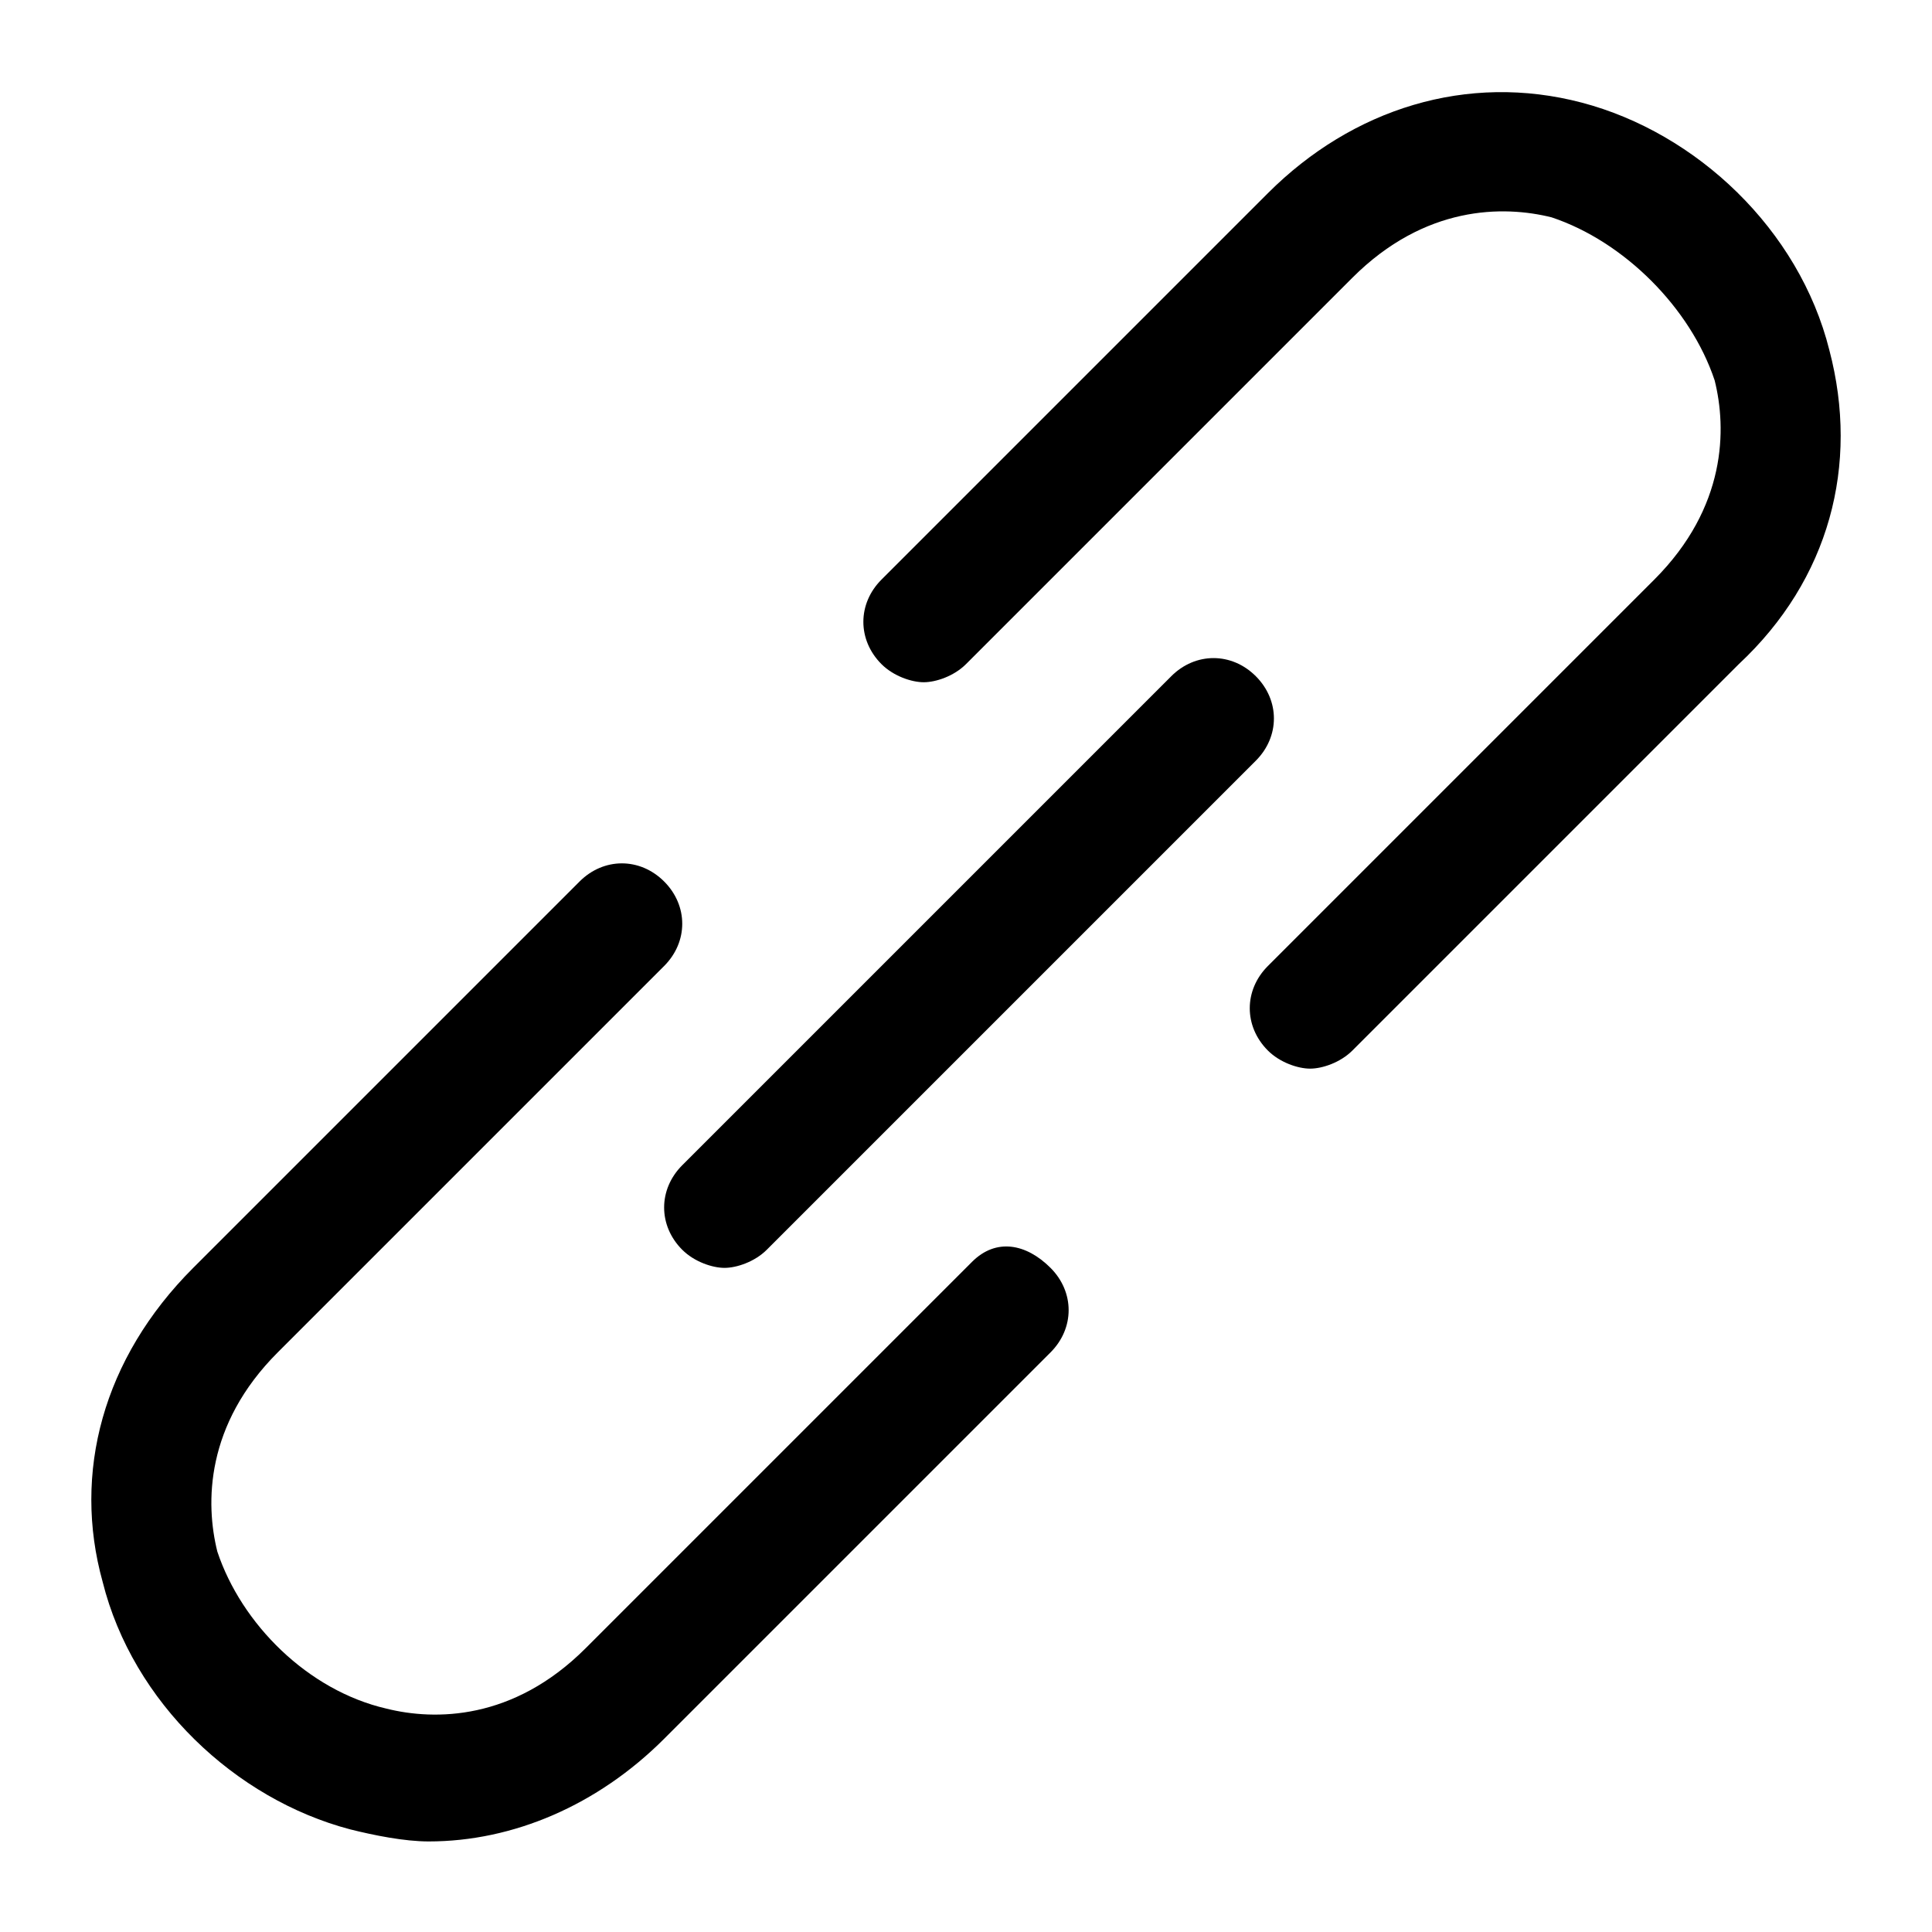
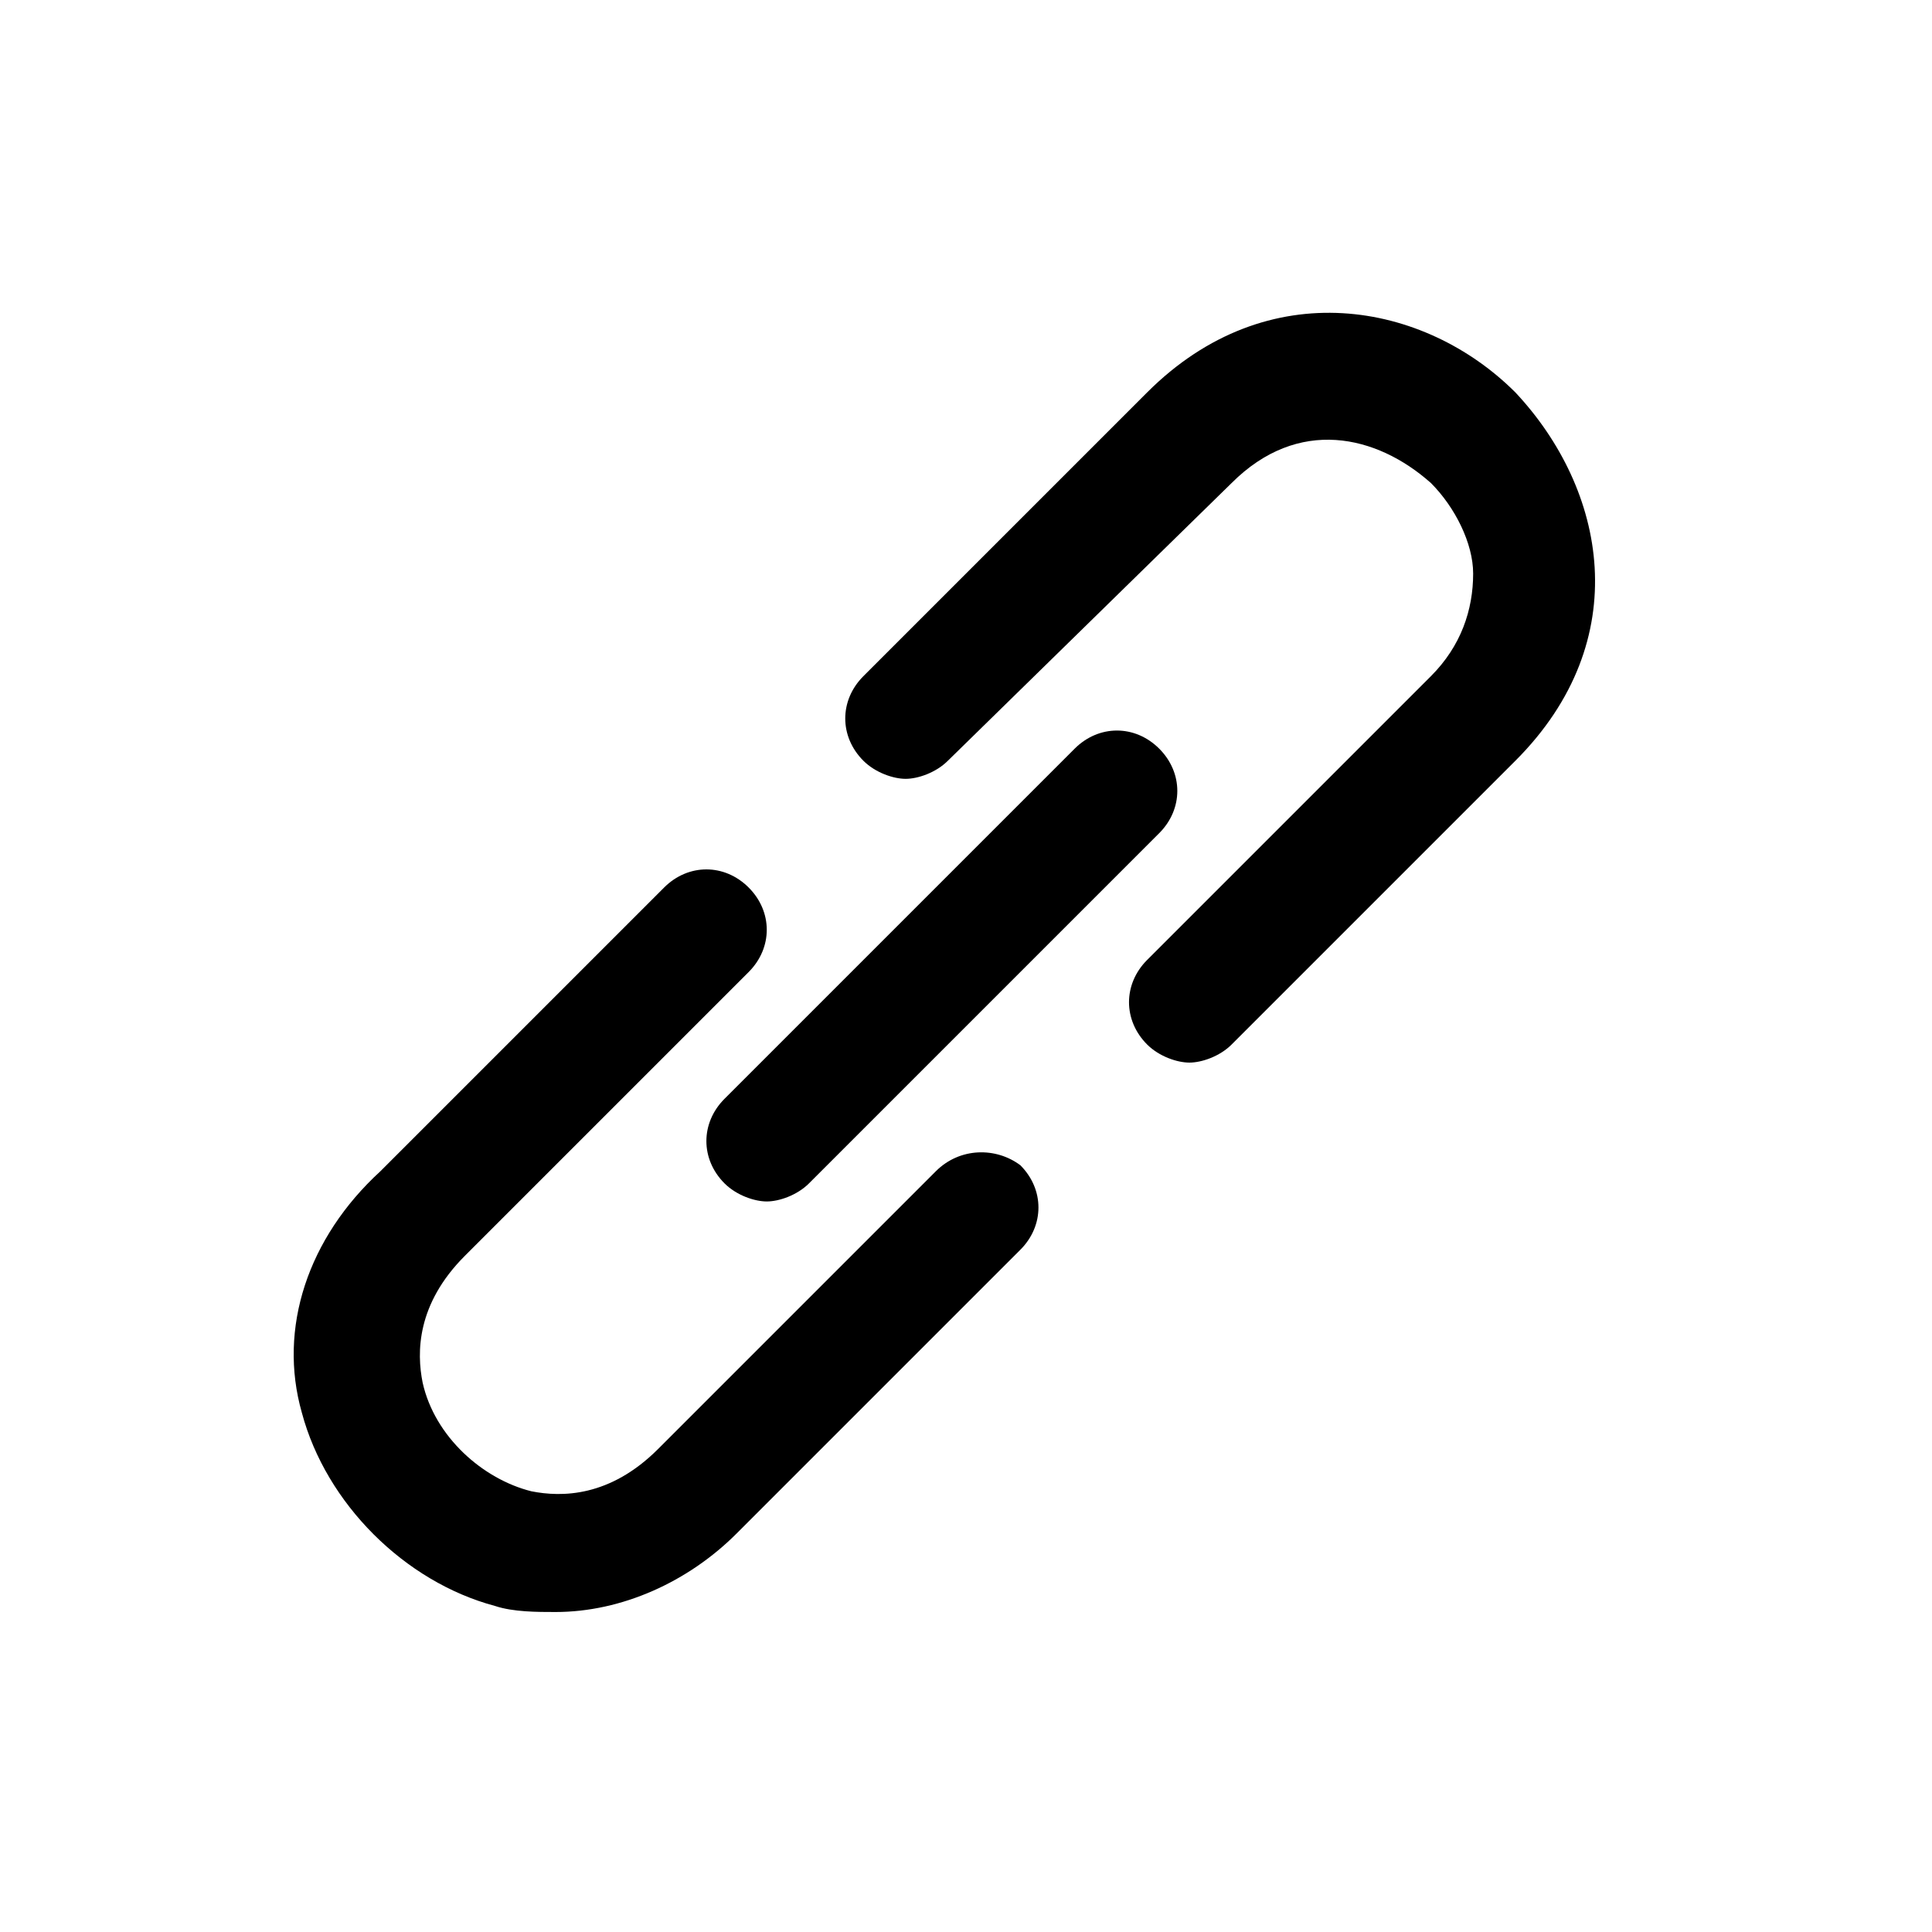
<svg xmlns="http://www.w3.org/2000/svg" width="32" height="32" viewBox="0 0 32 32" fill="none">
-   <path d="M11.3 20.7C11.5 20.9 11.8 21 12 21C12.2 21 12.5 20.9 12.7 20.7L20.8 12.6C21.2 12.2 21.2 11.6 20.8 11.2C20.4 10.8 19.8 10.8 19.4 11.2L11.3 19.3C10.9 19.7 10.9 20.3 11.3 20.7Z" fill="black" />
-   <path d="M30.3 5.8C29.8 3.8 28.1 2.2 26.2 1.7C24.3 1.2 22.4 1.8 21 3.2L14.6 9.6C14.2 10 14.2 10.6 14.6 11C14.8 11.2 15.1 11.3 15.3 11.3C15.5 11.3 15.8 11.2 16 11L22.4 4.6C23.6 3.4 24.9 3.4 25.7 3.6C26.9 4 28 5.1 28.4 6.3C28.6 7.1 28.6 8.4 27.4 9.6L21 16C20.6 16.4 20.6 17 21 17.4C21.2 17.6 21.5 17.7 21.7 17.7C21.9 17.7 22.2 17.6 22.4 17.4L28.8 11C30.3 9.6 30.8 7.7 30.3 5.8Z" fill="black" />
-   <path d="M16.1 20.9L9.7 27.3C8.5 28.5 7.2 28.5 6.4 28.3C5.1 28 4 26.9 3.6 25.7C3.4 24.9 3.4 23.6 4.6 22.4L11 16C11.4 15.6 11.4 15 11 14.6C10.6 14.2 10 14.2 9.6 14.6L3.2 21C1.7 22.5 1.2 24.4 1.7 26.2C2.2 28.2 3.9 29.8 5.8 30.3C6.2 30.4 6.7 30.5 7.1 30.5C8.5 30.5 9.9 29.9 11 28.8L17.4 22.4C17.8 22 17.8 21.4 17.4 21C17 20.6 16.5 20.5 16.1 20.9Z" fill="black" />
+   <path d="M12 19.6C12.2 19.8 12.5 19.9 12.7 19.9C12.9 19.9 13.2 19.8 13.4 19.6L19.2 13.8C19.6 13.4 19.6 12.8 19.2 12.4C18.8 12 18.2 12 17.8 12.4L12 18.2C11.6 18.6 11.6 19.2 12 19.6Z" fill="black" />
+   <path d="M25.1 6.5C23.6 5 21 4.5 19 6.5L14.3 11.2C13.9 11.6 13.9 12.2 14.3 12.6C14.5 12.8 14.8 12.9 15 12.9C15.2 12.9 15.5 12.8 15.7 12.6L20.4 8C21.5 6.9 22.8 7.2 23.7 8C24.1 8.4 24.4 9 24.4 9.5C24.4 10.1 24.2 10.7 23.7 11.2L19 15.9C18.6 16.3 18.6 16.9 19 17.3C19.2 17.5 19.5 17.6 19.7 17.6C19.9 17.6 20.2 17.5 20.4 17.3L25.1 12.6C27.1 10.6 26.6 8.1 25.1 6.5Z" fill="black" />
+   <path d="M15.5 19.4L10.9 24C10.1 24.8 9.3 24.8 8.8 24.7C8 24.5 7.2 23.8 7 22.9C6.9 22.4 6.9 21.6 7.7 20.8L12.4 16.1C12.8 15.7 12.8 15.1 12.4 14.7C12 14.3 11.4 14.3 11 14.7L6.3 19.4C5.1 20.5 4.6 22 5 23.4C5.4 24.9 6.7 26.2 8.2 26.6C8.5 26.7 8.9 26.7 9.2 26.7C10.3 26.7 11.4 26.2 12.2 25.4L16.9 20.7C17.3 20.3 17.3 19.7 16.9 19.3C16.5 19 15.9 19 15.5 19.4Z" fill="black" />
</svg>
